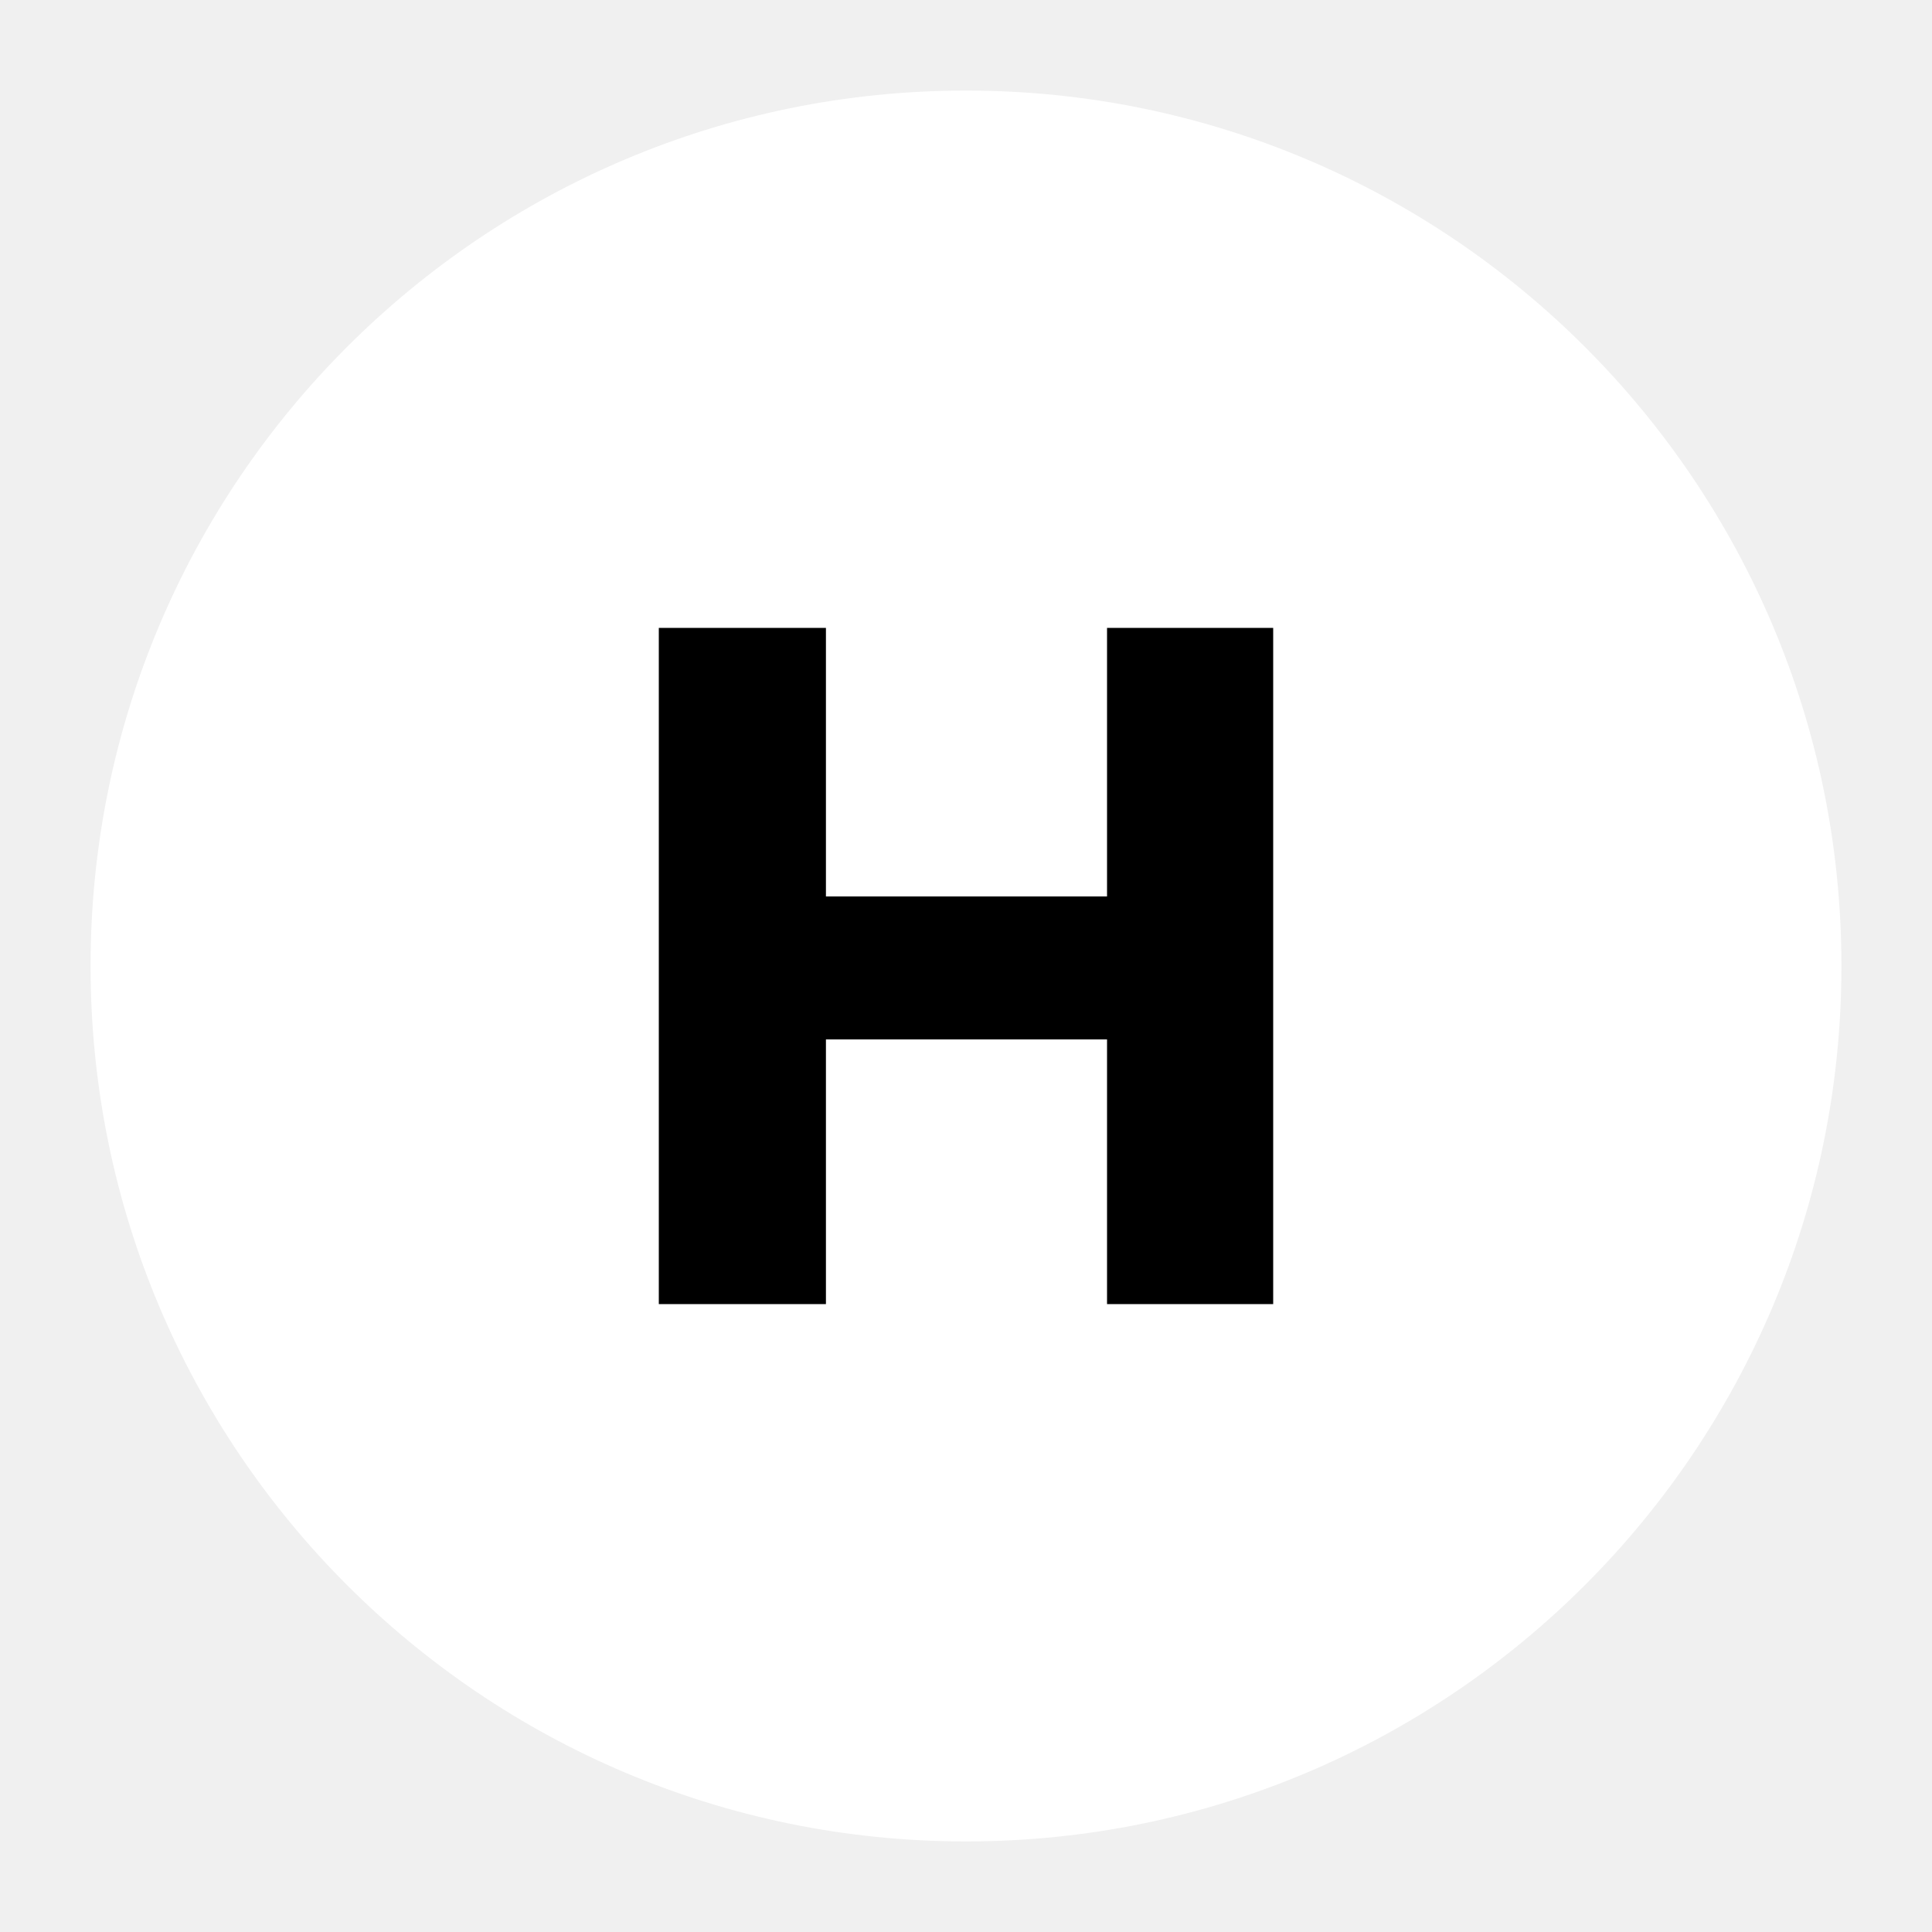
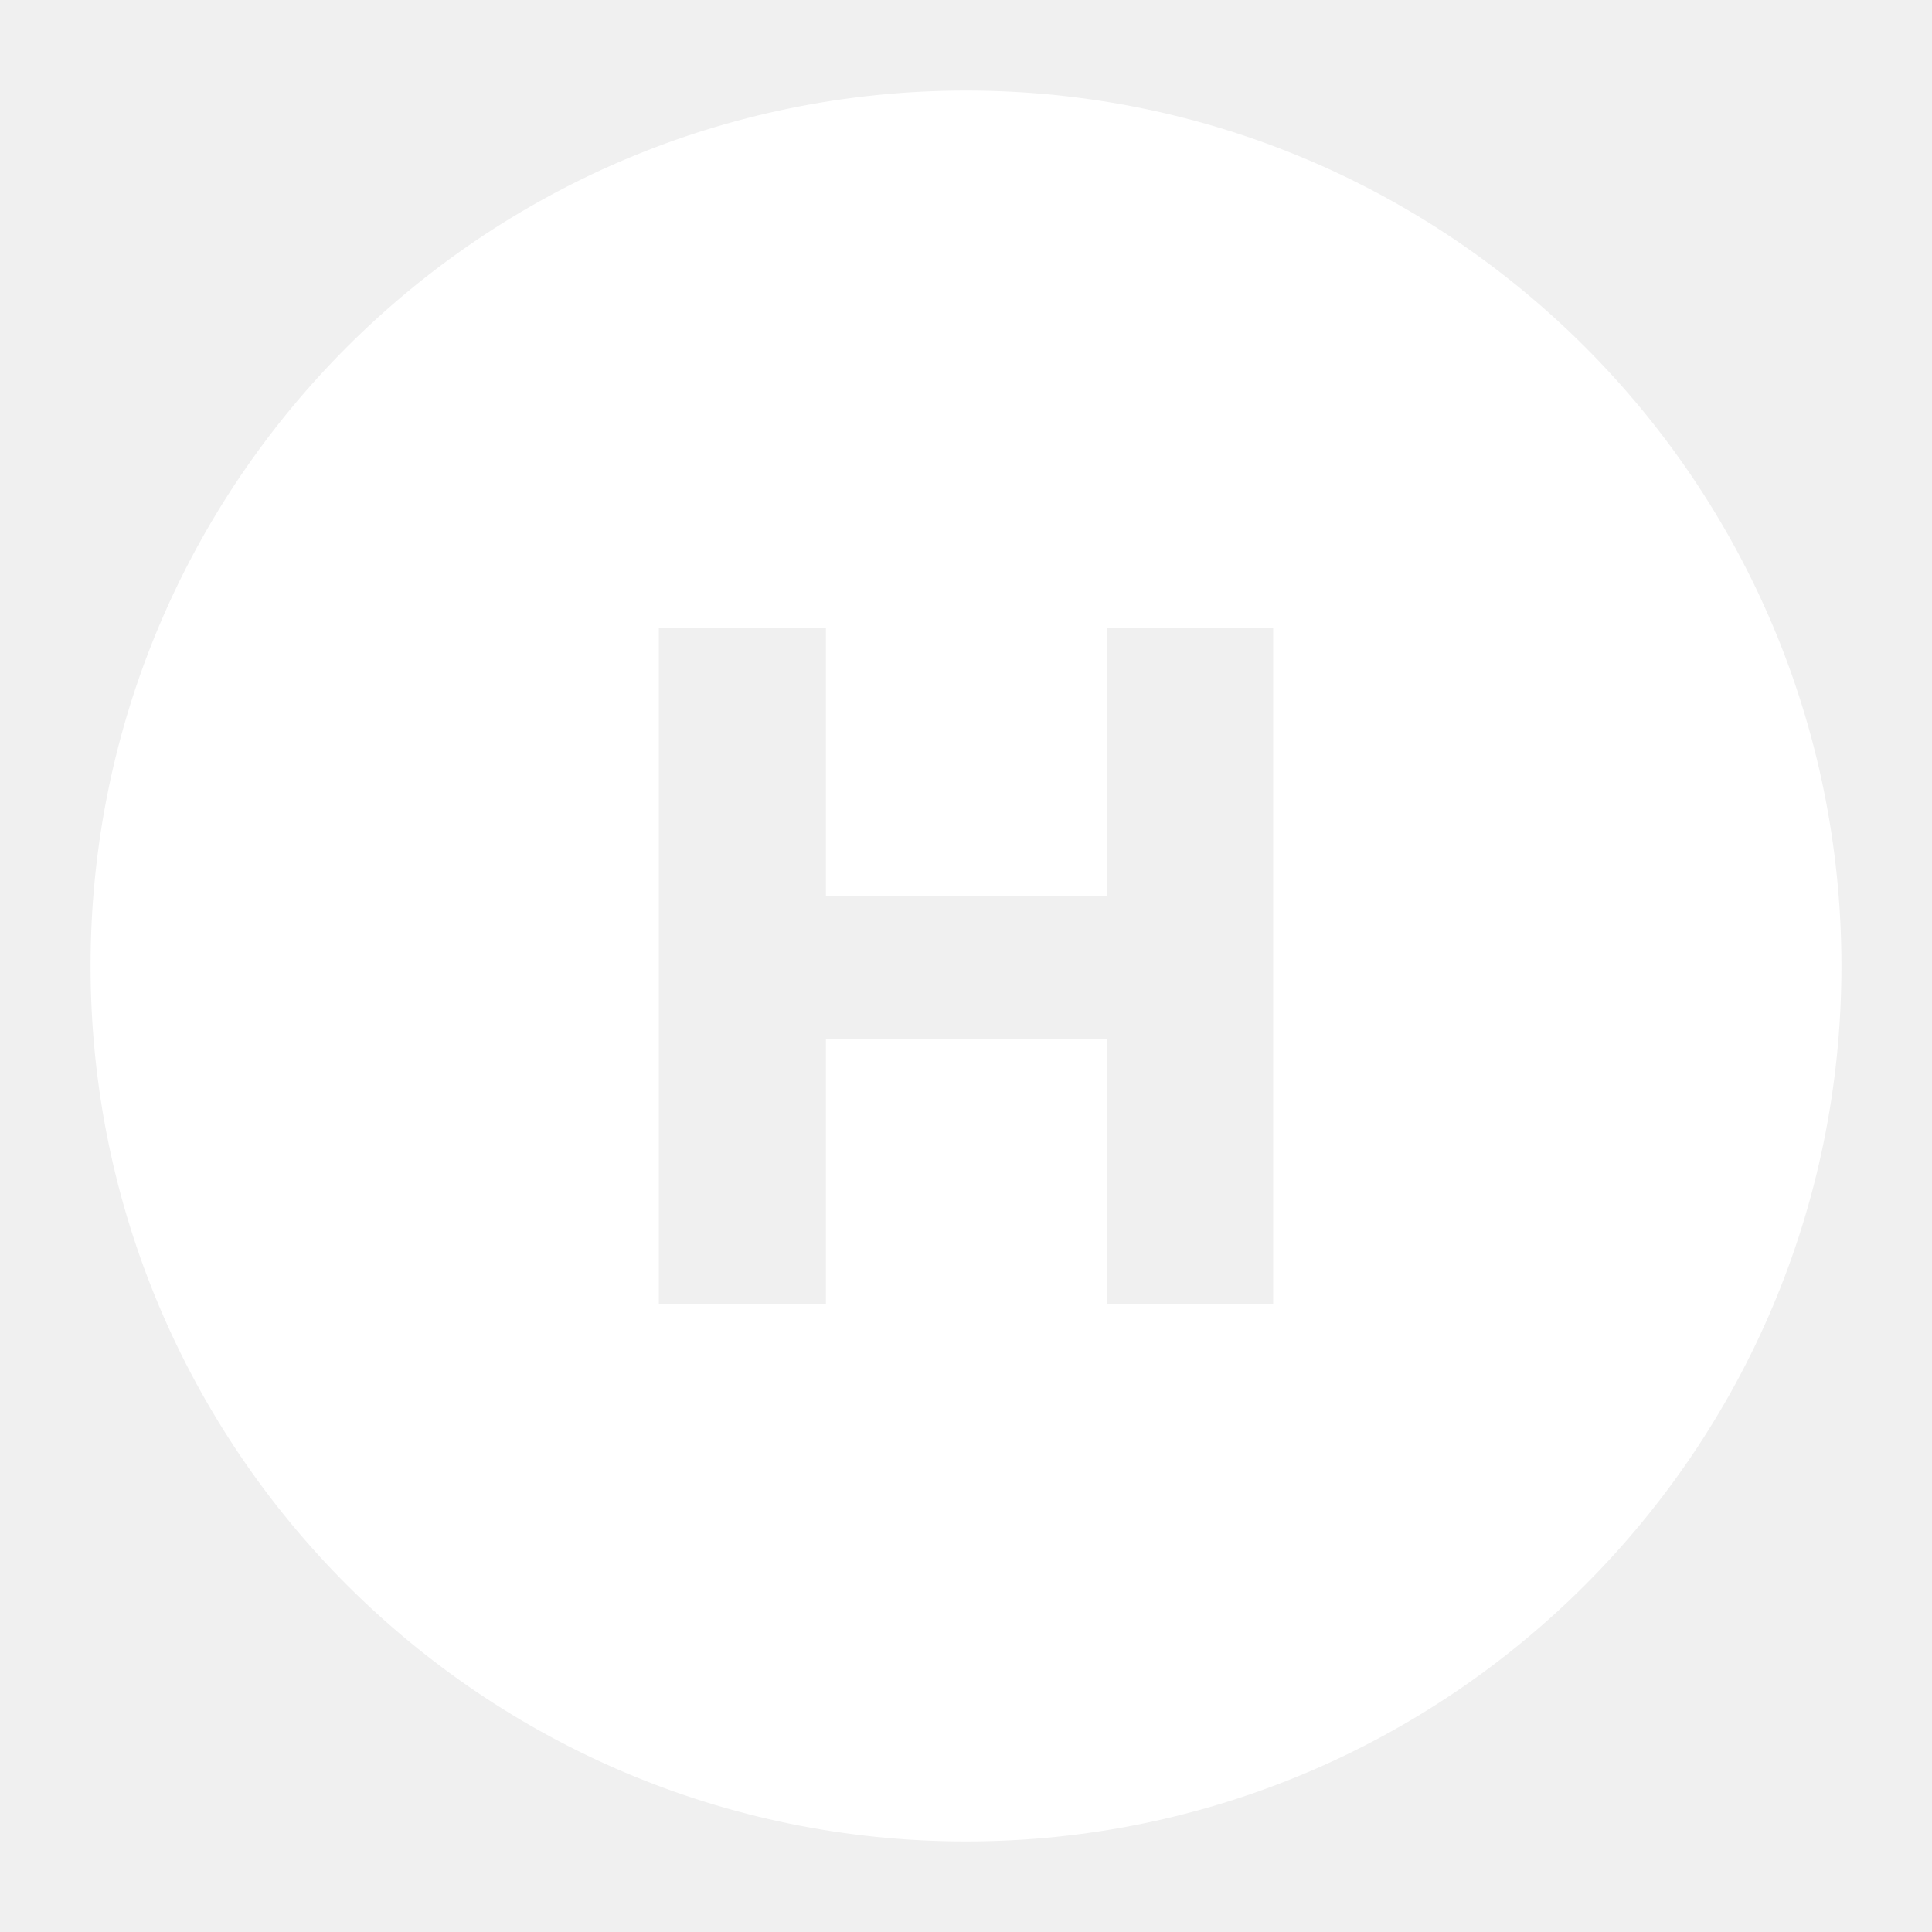
- <svg xmlns="http://www.w3.org/2000/svg" width="32" height="32" version="1.1" id="svg2" xml:space="preserve">
-   <defs id="defs2" />
-   <path d="M 16,1.5 C 7.992,1.5 1.5,7.992 1.5,16 1.5,24.008 7.992,30.5 16,30.5 24.008,30.5 30.5,24.008 30.5,16 30.5,7.992 24.008,1.5 16,1.5" style="fill:#ffffff;stroke-width:0.059" id="path2" />
-   <path d="M 18.336,14.848 V 10.4 h 2.752 v 11.2 h -2.752 v -4.384 h -4.656 V 21.6 H 10.912 V 10.4 h 2.768 v 4.448 z" fill="#000000" id="path3" style="stroke-width:2.667" />
+ <svg xmlns="http://www.w3.org/2000/svg" width="32" height="32" version="1.1" xml:space="preserve">
+   <path d="m16 1.5c-8.008 0-14.5 6.492-14.5 14.5s6.492 14.5 14.5 14.5 14.5-6.492 14.5-14.5-6.492-14.5-14.5-14.5zm-5.088 8.9h2.768v4.447h4.656v-4.447h2.752v11.199h-2.752v-4.383h-4.656v4.383h-2.768v-11.199z" fill="#fff" stroke-width=".059" />
</svg>
